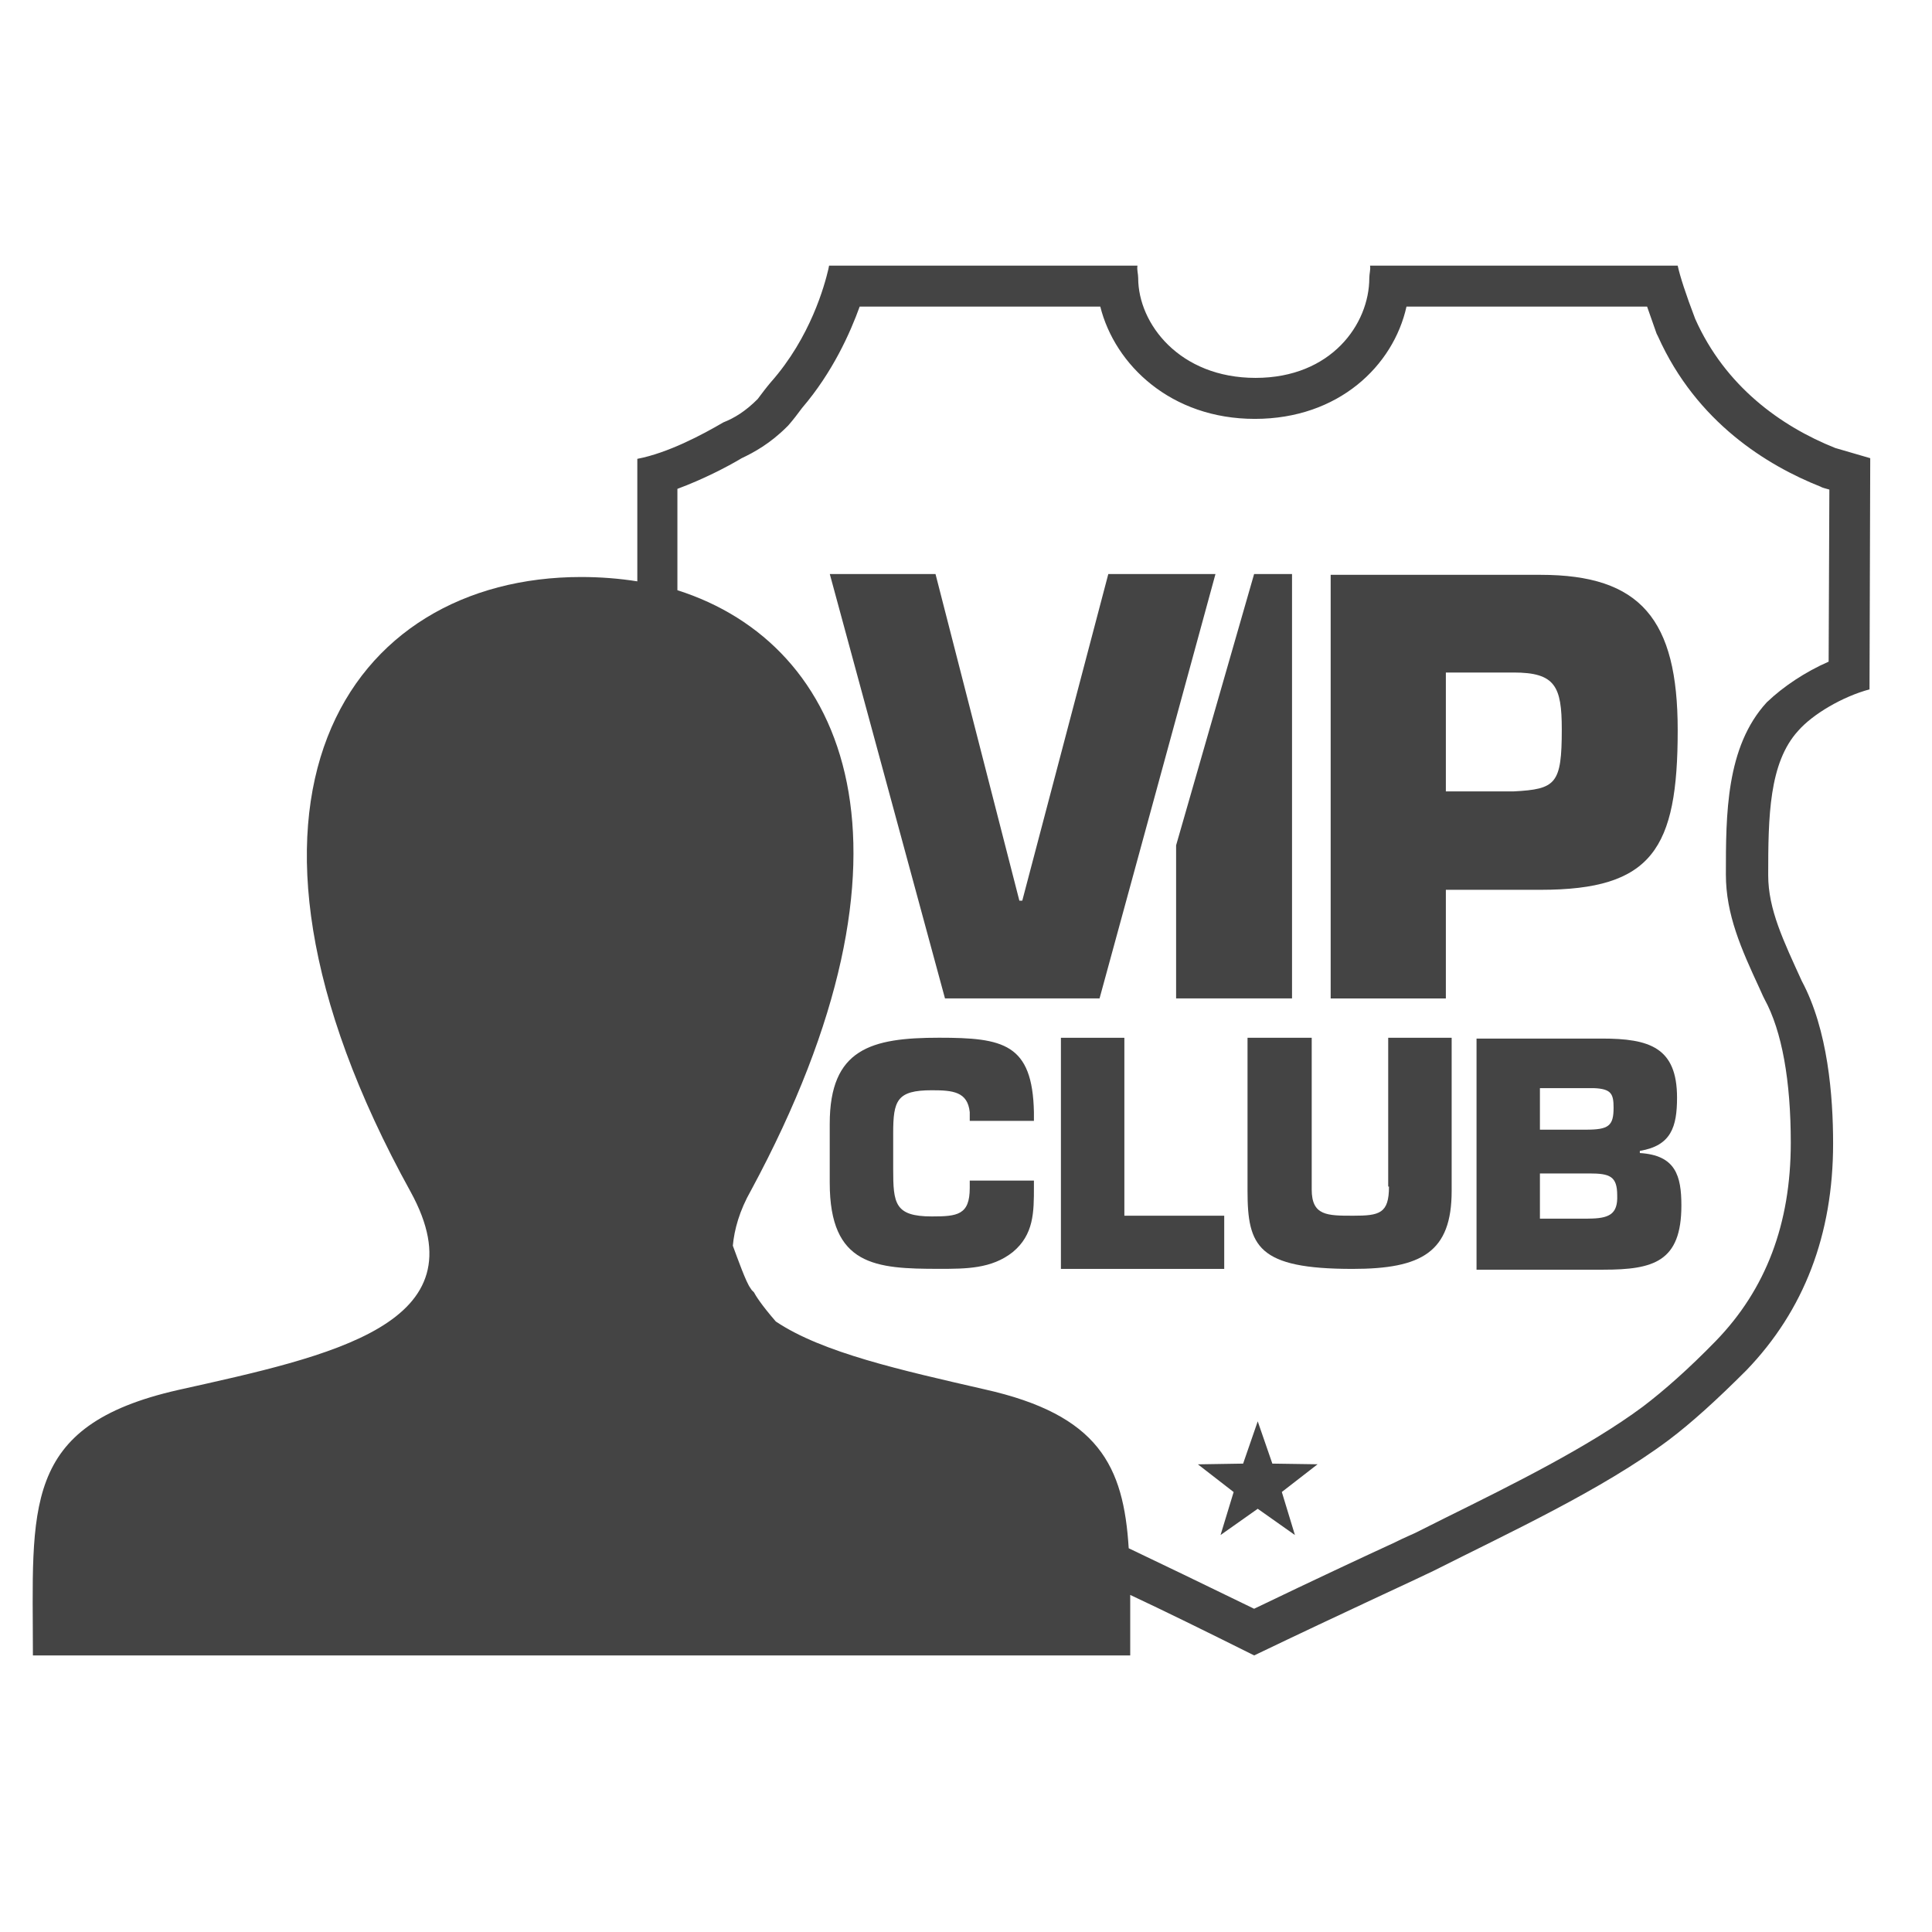
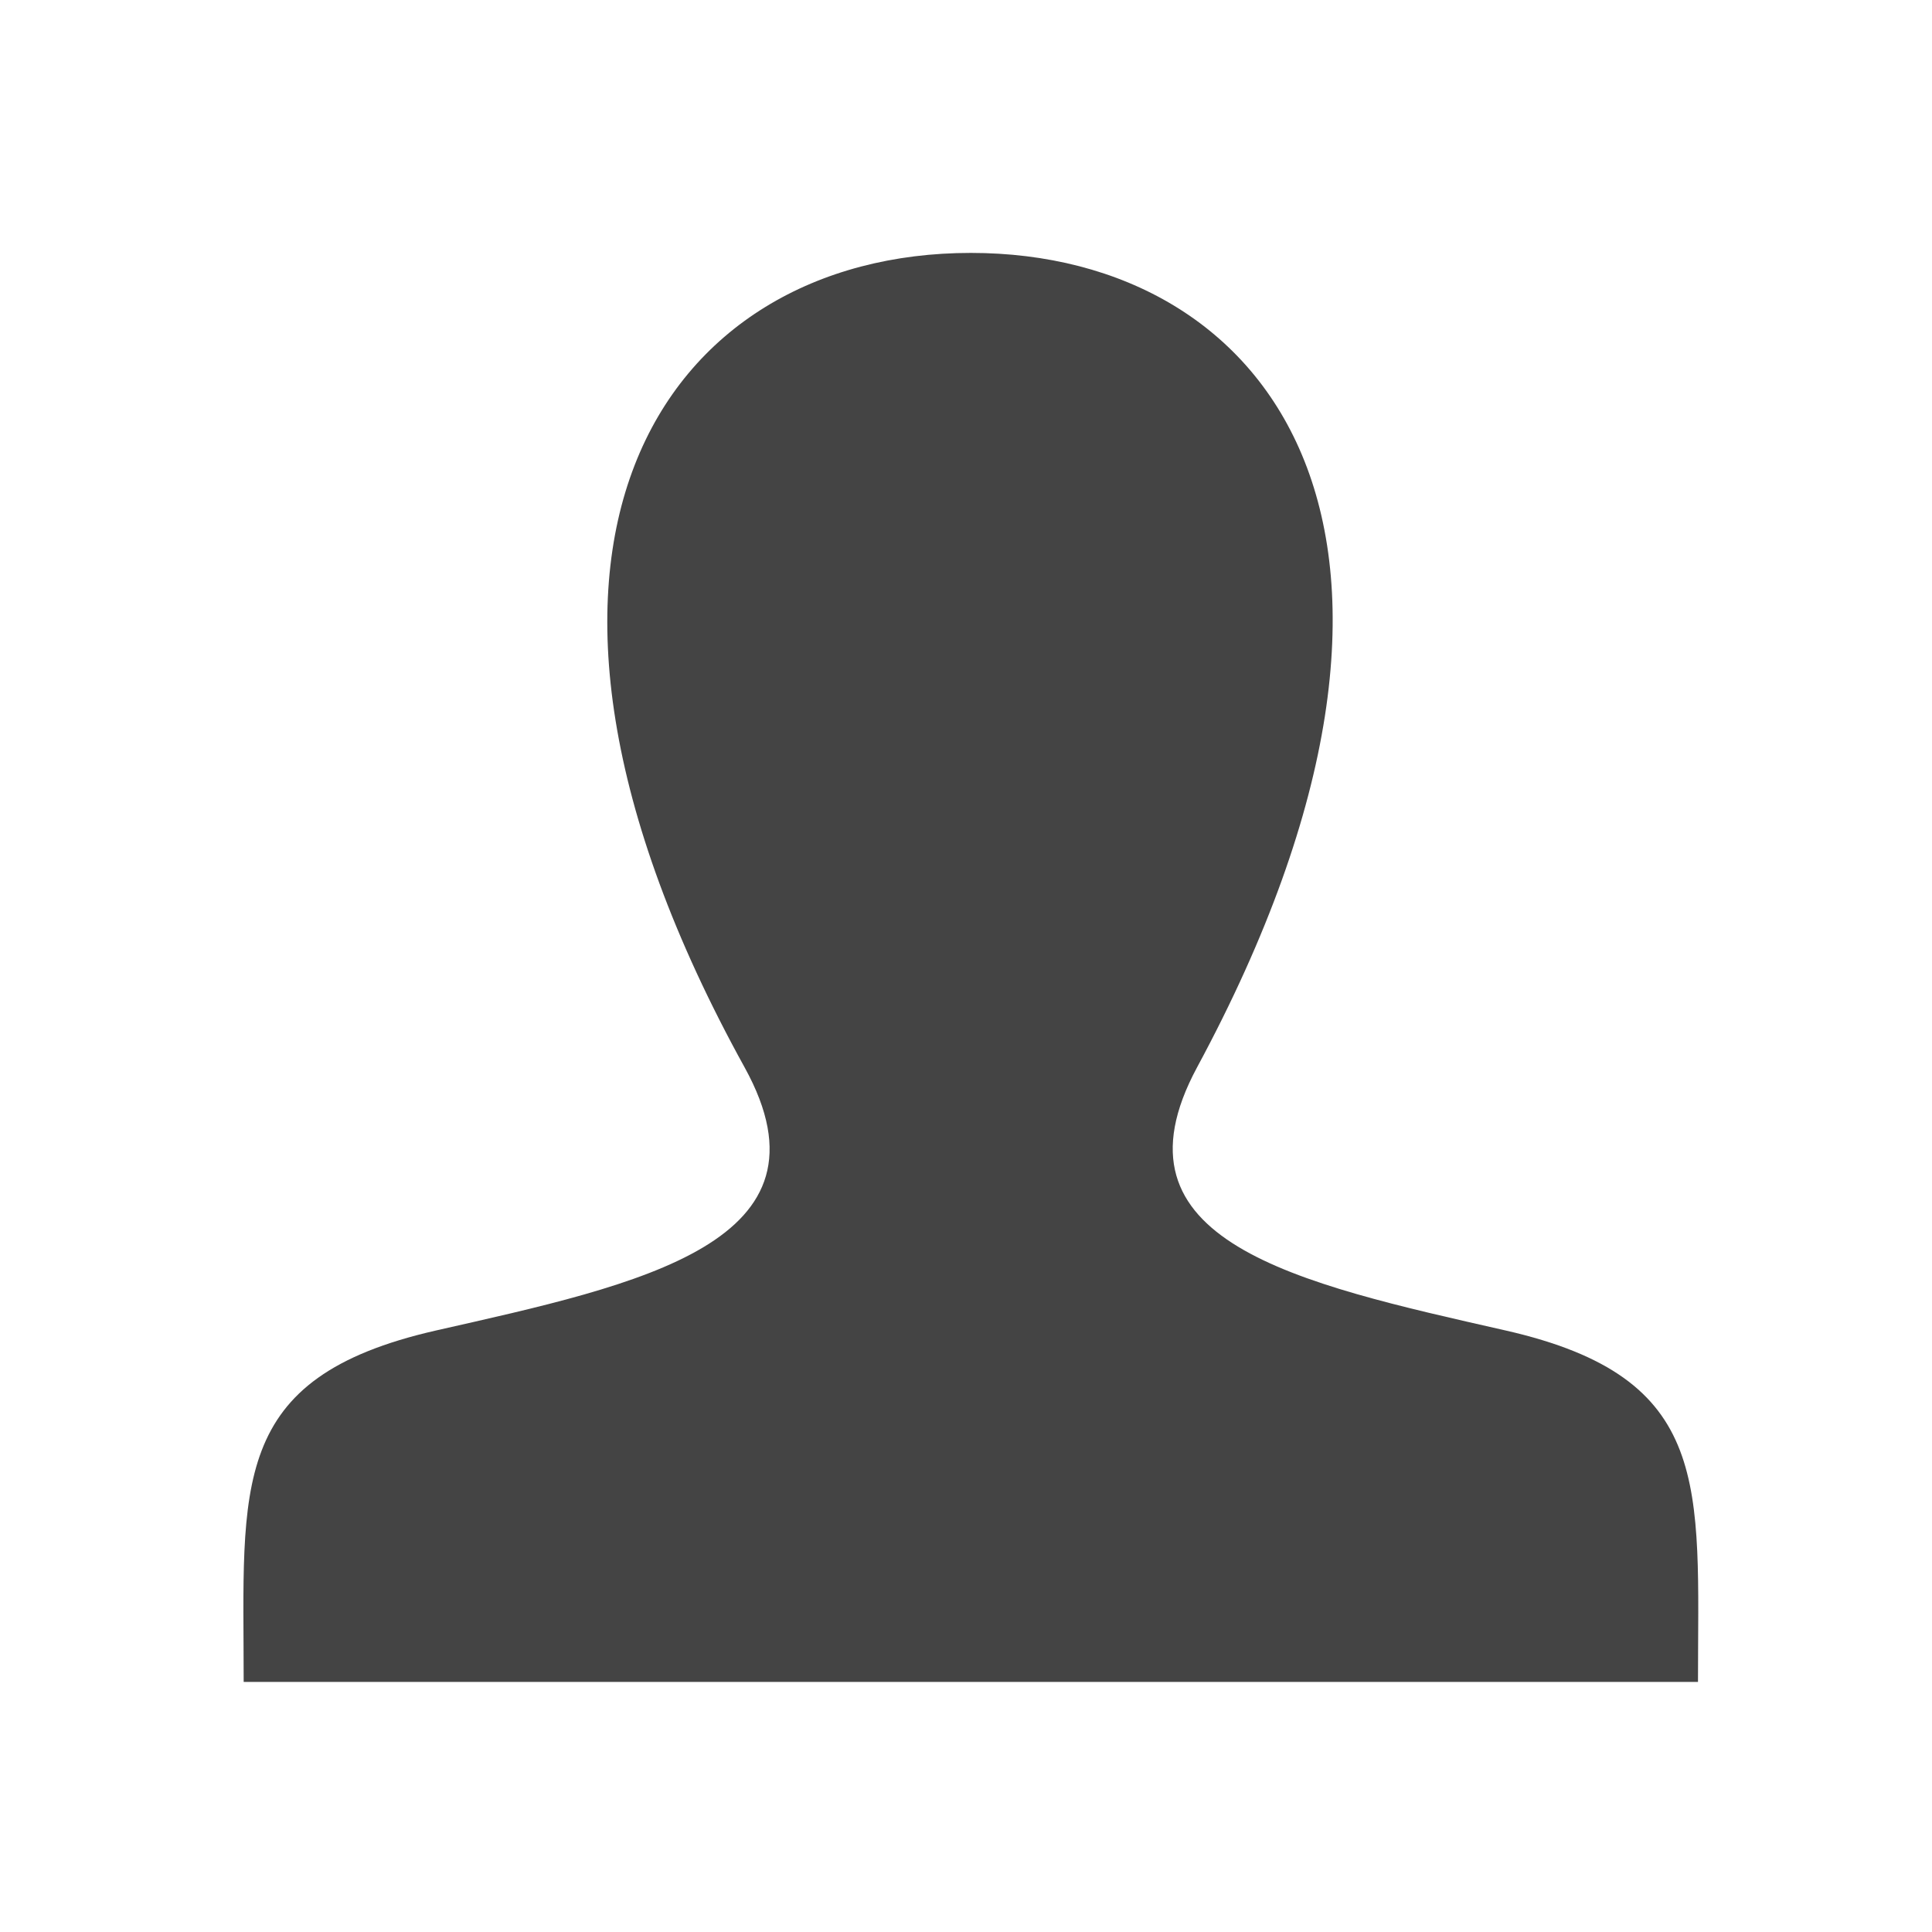
<svg xmlns="http://www.w3.org/2000/svg" version="1.1" width="32" height="32" viewBox="0 0 32 32">
-   <path fill="#444444" d="M30.965 11.417l0.012-3.828-0.58-0.169c-0.906-0.362-1.824-1.027-2.319-2.138-0.157-0.411-0.254-0.713-0.29-0.882h-5.096c0.012 0.060-0.012 0.133-0.012 0.205 0 0.761-0.628 1.654-1.884 1.654s-1.944-0.894-1.944-1.654c0-0.072-0.024-0.133-0.012-0.205h-5.108l-0.012 0.060c-0.060 0.254-0.29 1.123-0.954 1.872-0.072 0.085-0.145 0.181-0.217 0.278-0.205 0.205-0.386 0.314-0.568 0.386-0.35 0.205-0.918 0.507-1.425 0.604v2.029c-0.302-0.048-0.616-0.072-0.93-0.072-3.852 0-6.413 3.683-2.826 10.181 1.208 2.198-1.304 2.717-3.852 3.285-2.609 0.592-2.403 1.944-2.403 4.396h18.175c0-0.35 0-0.688 0-1.002 0.543 0.254 1.256 0.604 2.053 1.002 1.51-0.725 2.778-1.304 2.971-1.401 1.244-0.628 2.79-1.341 3.889-2.162 0.386-0.29 0.809-0.676 1.292-1.159 0.954-0.99 1.437-2.246 1.437-3.756 0-0.785-0.085-1.884-0.519-2.693-0.302-0.664-0.556-1.184-0.556-1.751 0-0.966 0.012-1.86 0.495-2.391 0.242-0.278 0.737-0.568 1.183-0.688zM29.274 11.622l-0.012 0.012c-0.676 0.737-0.676 1.86-0.676 2.85 0 0.664 0.254 1.232 0.556 1.884l0.060 0.133 0.024 0.048c0.29 0.531 0.435 1.353 0.435 2.379 0 1.341-0.411 2.427-1.244 3.285-0.447 0.459-0.857 0.821-1.208 1.087-0.894 0.664-2.162 1.292-3.261 1.836l-0.507 0.254c-0.048 0.024-0.169 0.072-0.338 0.157-0.471 0.217-1.328 0.616-2.331 1.099-0.845-0.411-1.57-0.761-2.077-1.002-0.085-1.365-0.495-2.21-2.391-2.633-1.365-0.314-2.681-0.604-3.454-1.123-0.242-0.278-0.338-0.435-0.362-0.483l-0.036-0.036-0.024-0.036c-0.072-0.097-0.205-0.471-0.29-0.7 0.024-0.266 0.109-0.58 0.302-0.918 3.043-5.64 1.594-9.045-1.22-9.939v-1.679c0.423-0.157 0.821-0.362 1.063-0.507 0.205-0.097 0.471-0.242 0.749-0.519l0.024-0.024c0.085-0.097 0.157-0.193 0.229-0.29 0.507-0.592 0.797-1.244 0.954-1.679h3.985c0.242 0.966 1.171 1.86 2.56 1.86s2.295-0.882 2.512-1.86h3.985c0.048 0.133 0.097 0.278 0.157 0.447l0.024 0.048c0.64 1.425 1.811 2.138 2.693 2.488l0.024 0.012 0.036 0.012 0.085 0.024-0.012 2.85c-0.386 0.169-0.749 0.411-1.014 0.664v0z" />
-   <path fill="#444444" d="M18.212 16.537l1.92-7.029h-1.775l-1.425 5.41h-0.048l-1.389-5.41h-1.751l1.908 7.029z" />
-   <path fill="#444444" d="M23.948 14.738h1.57c1.848 0 2.27-0.676 2.27-2.645 0-1.836-0.616-2.572-2.27-2.572h-3.478v7.017h1.908v-1.799zM23.948 11.139h1.123c0.688 0 0.797 0.229 0.797 0.942 0 0.906-0.097 0.99-0.797 1.027h-1.123v-1.969z" />
-   <path fill="#444444" d="M19.48 16.537h1.92v-7.029h-0.628l-1.292 4.493z" />
-   <path fill="#444444" d="M16.062 19.677c0 0.447-0.205 0.471-0.628 0.471-0.616 0-0.64-0.217-0.64-0.785v-0.592c0-0.543 0.060-0.713 0.64-0.713 0.35 0 0.592 0.024 0.628 0.362v0.145h1.063v-0.145c-0.024-1.135-0.507-1.232-1.57-1.232-1.123 0-1.812 0.181-1.812 1.425v0.978c0 1.377 0.761 1.425 1.812 1.425 0.447 0 0.87 0 1.22-0.278 0.35-0.29 0.35-0.664 0.35-1.075v-0.109h-1.063v0.121z" />
-   <path fill="#444444" d="M20.277 20.136h-1.654v-2.947h-1.051v3.828h2.705z" />
-   <path fill="#444444" d="M23.006 19.653c0 0.447-0.157 0.483-0.592 0.483s-0.688 0-0.688-0.435v-2.512h-1.063v2.536c0 0.918 0.169 1.292 1.739 1.292 1.147 0 1.642-0.278 1.642-1.292v-2.536h-1.051v2.464z" />
-   <path fill="#444444" d="M27.161 19.098v-0.036c0.519-0.085 0.616-0.399 0.616-0.882 0-0.833-0.459-0.978-1.244-0.978h-2.077v3.828h2.101c0.833 0 1.292-0.133 1.292-1.063 0-0.495-0.097-0.833-0.688-0.869zM25.518 18.023h0.882c0.29 0.012 0.326 0.097 0.326 0.326 0 0.302-0.085 0.362-0.459 0.362h-0.761v-0.688zM26.303 20.185h-0.797v-0.749h0.821c0.338 0 0.459 0.048 0.459 0.362 0.012 0.314-0.133 0.386-0.483 0.386z" />
-   <path fill="#444444" d="M21.074 24.242l-0.242-0.7-0.242 0.7-0.749 0.012 0.592 0.459-0.217 0.712 0.616-0.435 0.616 0.435-0.217-0.713 0.592-0.459z" />
+   <path fill="#444444" d="M24.938 22.037c-3.453-0.783-6.667-1.469-5.111-4.358 4.738-8.788 1.257-13.49-3.747-13.49-5.103 0-8.498 4.881-3.747 13.49 1.603 2.905-1.732 3.593-5.111 4.358-3.452 0.785-3.186 2.573-3.186 5.821h24.088c0-3.249 0.265-5.036-3.186-5.821z" />
</svg>
